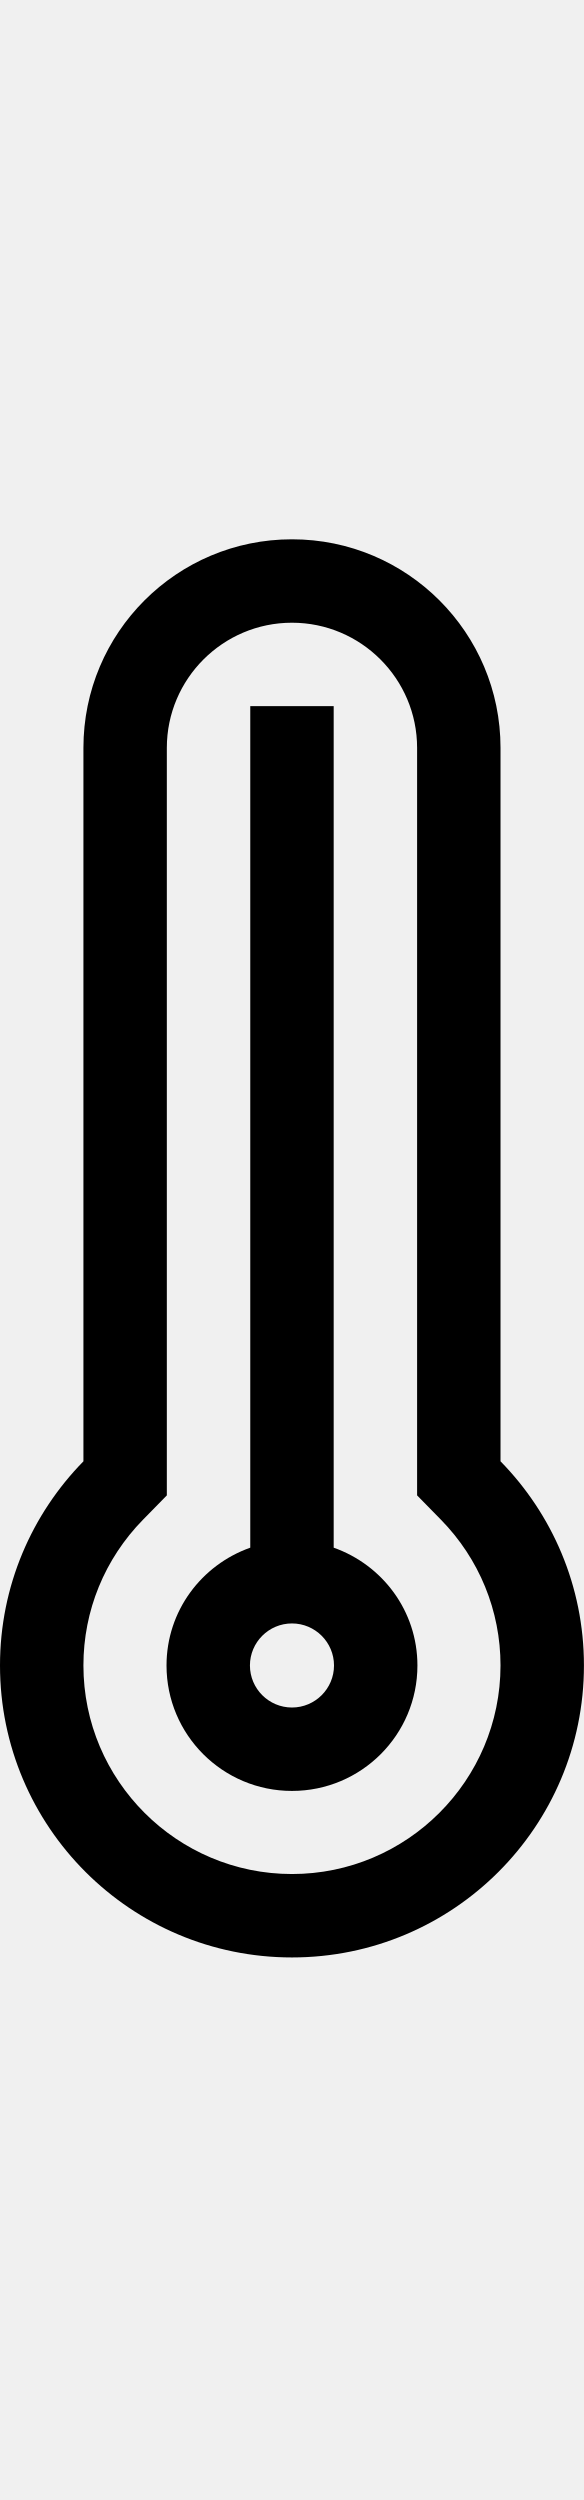
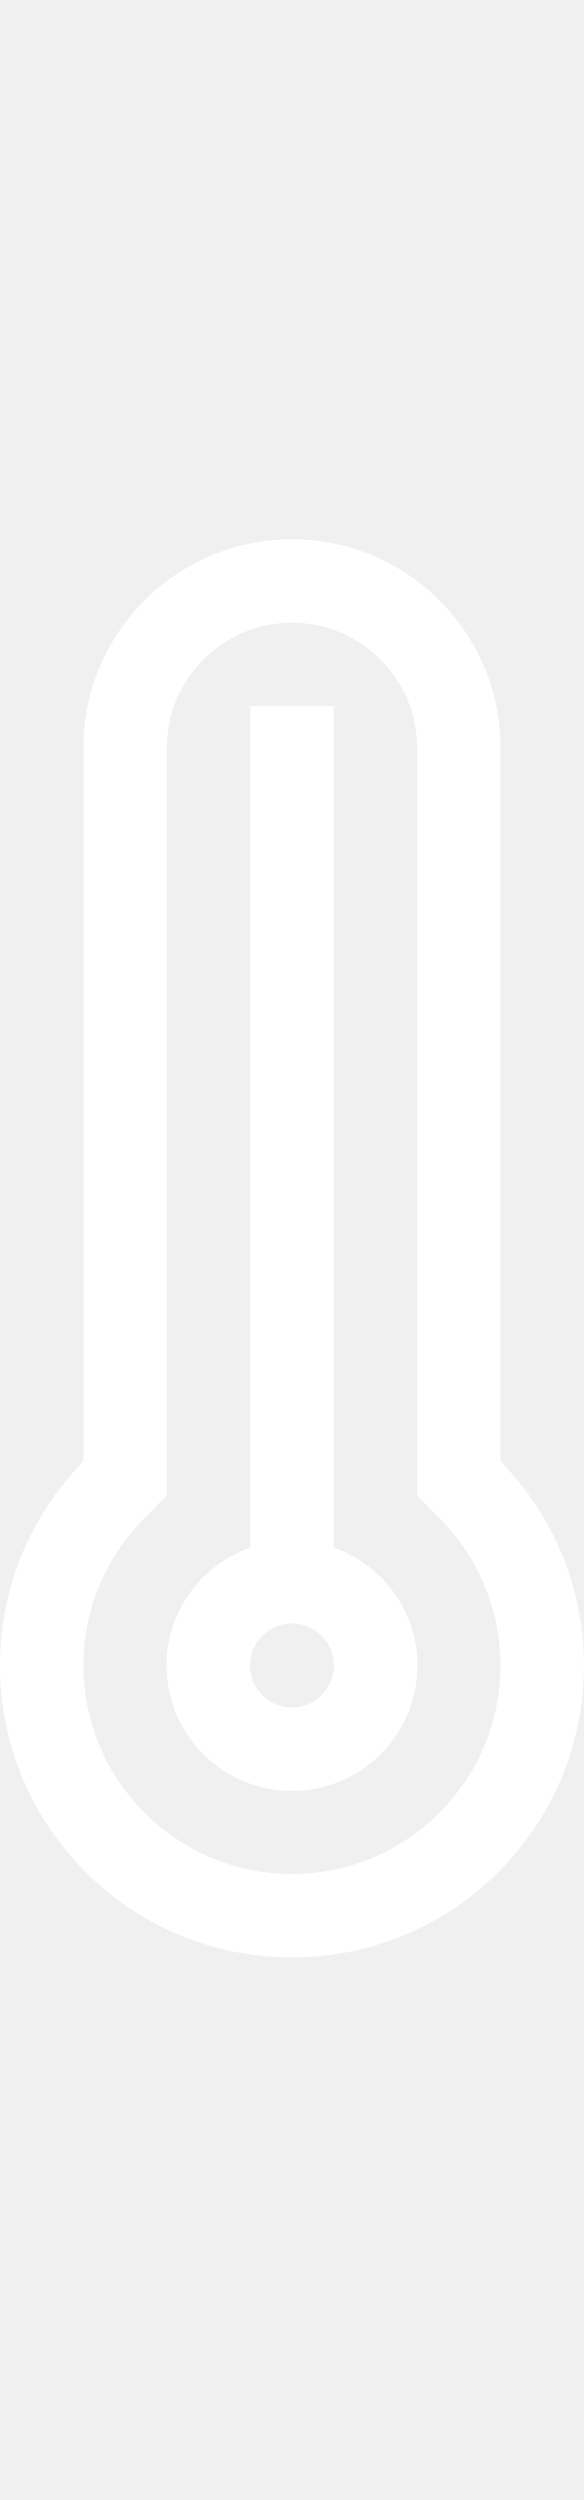
- <svg xmlns="http://www.w3.org/2000/svg" version="1.1" id="Layer_1" x="0px" y="0px" width="119.592px" height="512px" viewBox="163.756 0 119.592 512" enable-background="new 163.756 0 119.592 512" xml:space="preserve">
+ <svg xmlns="http://www.w3.org/2000/svg" style="fill:#fff" version="1.1" id="Layer_1" x="0px" y="0px" width="119.592px" height="512px" viewBox="163.756 0 119.592 512" enable-background="new 163.756 0 119.592 512" xml:space="preserve">
  <g>
    <path d="M266.262,299.277V153.16c0-23.591-19.117-42.711-42.71-42.711c-23.591,0-42.711,19.121-42.711,42.711v146.119   c-10.562,10.785-17.085,25.527-17.085,41.811c0,33.026,26.77,59.796,59.796,59.796c33.026,0,59.795-26.77,59.795-59.796   C283.348,324.807,276.823,310.064,266.262,299.277z M223.551,383.801c-23.55,0-42.711-19.162-42.711-42.712   c0-11.212,4.337-21.813,12.205-29.856l4.879-4.979v-6.975V153.16c0-14.131,11.496-25.627,25.627-25.627   c14.133,0,25.627,11.496,25.627,25.627v146.119v6.975l4.879,4.979c7.867,8.043,12.204,18.646,12.204,29.856   C266.262,364.639,247.102,383.801,223.551,383.801z" />
    <path d="M232.094,316.964V144.618H215.01v172.346c-9.969,3.529-17.151,12.948-17.151,24.125c0,14.197,11.503,25.693,25.693,25.693   c14.199,0,25.693-11.496,25.693-25.693C249.244,329.912,242.07,320.493,232.094,316.964z M223.551,349.699   c-4.747,0-8.609-3.864-8.609-8.61c0-4.745,3.862-8.608,8.609-8.608c4.748,0,8.61,3.862,8.61,8.608S228.299,349.699,223.551,349.699   z" />
  </g>
</svg>
